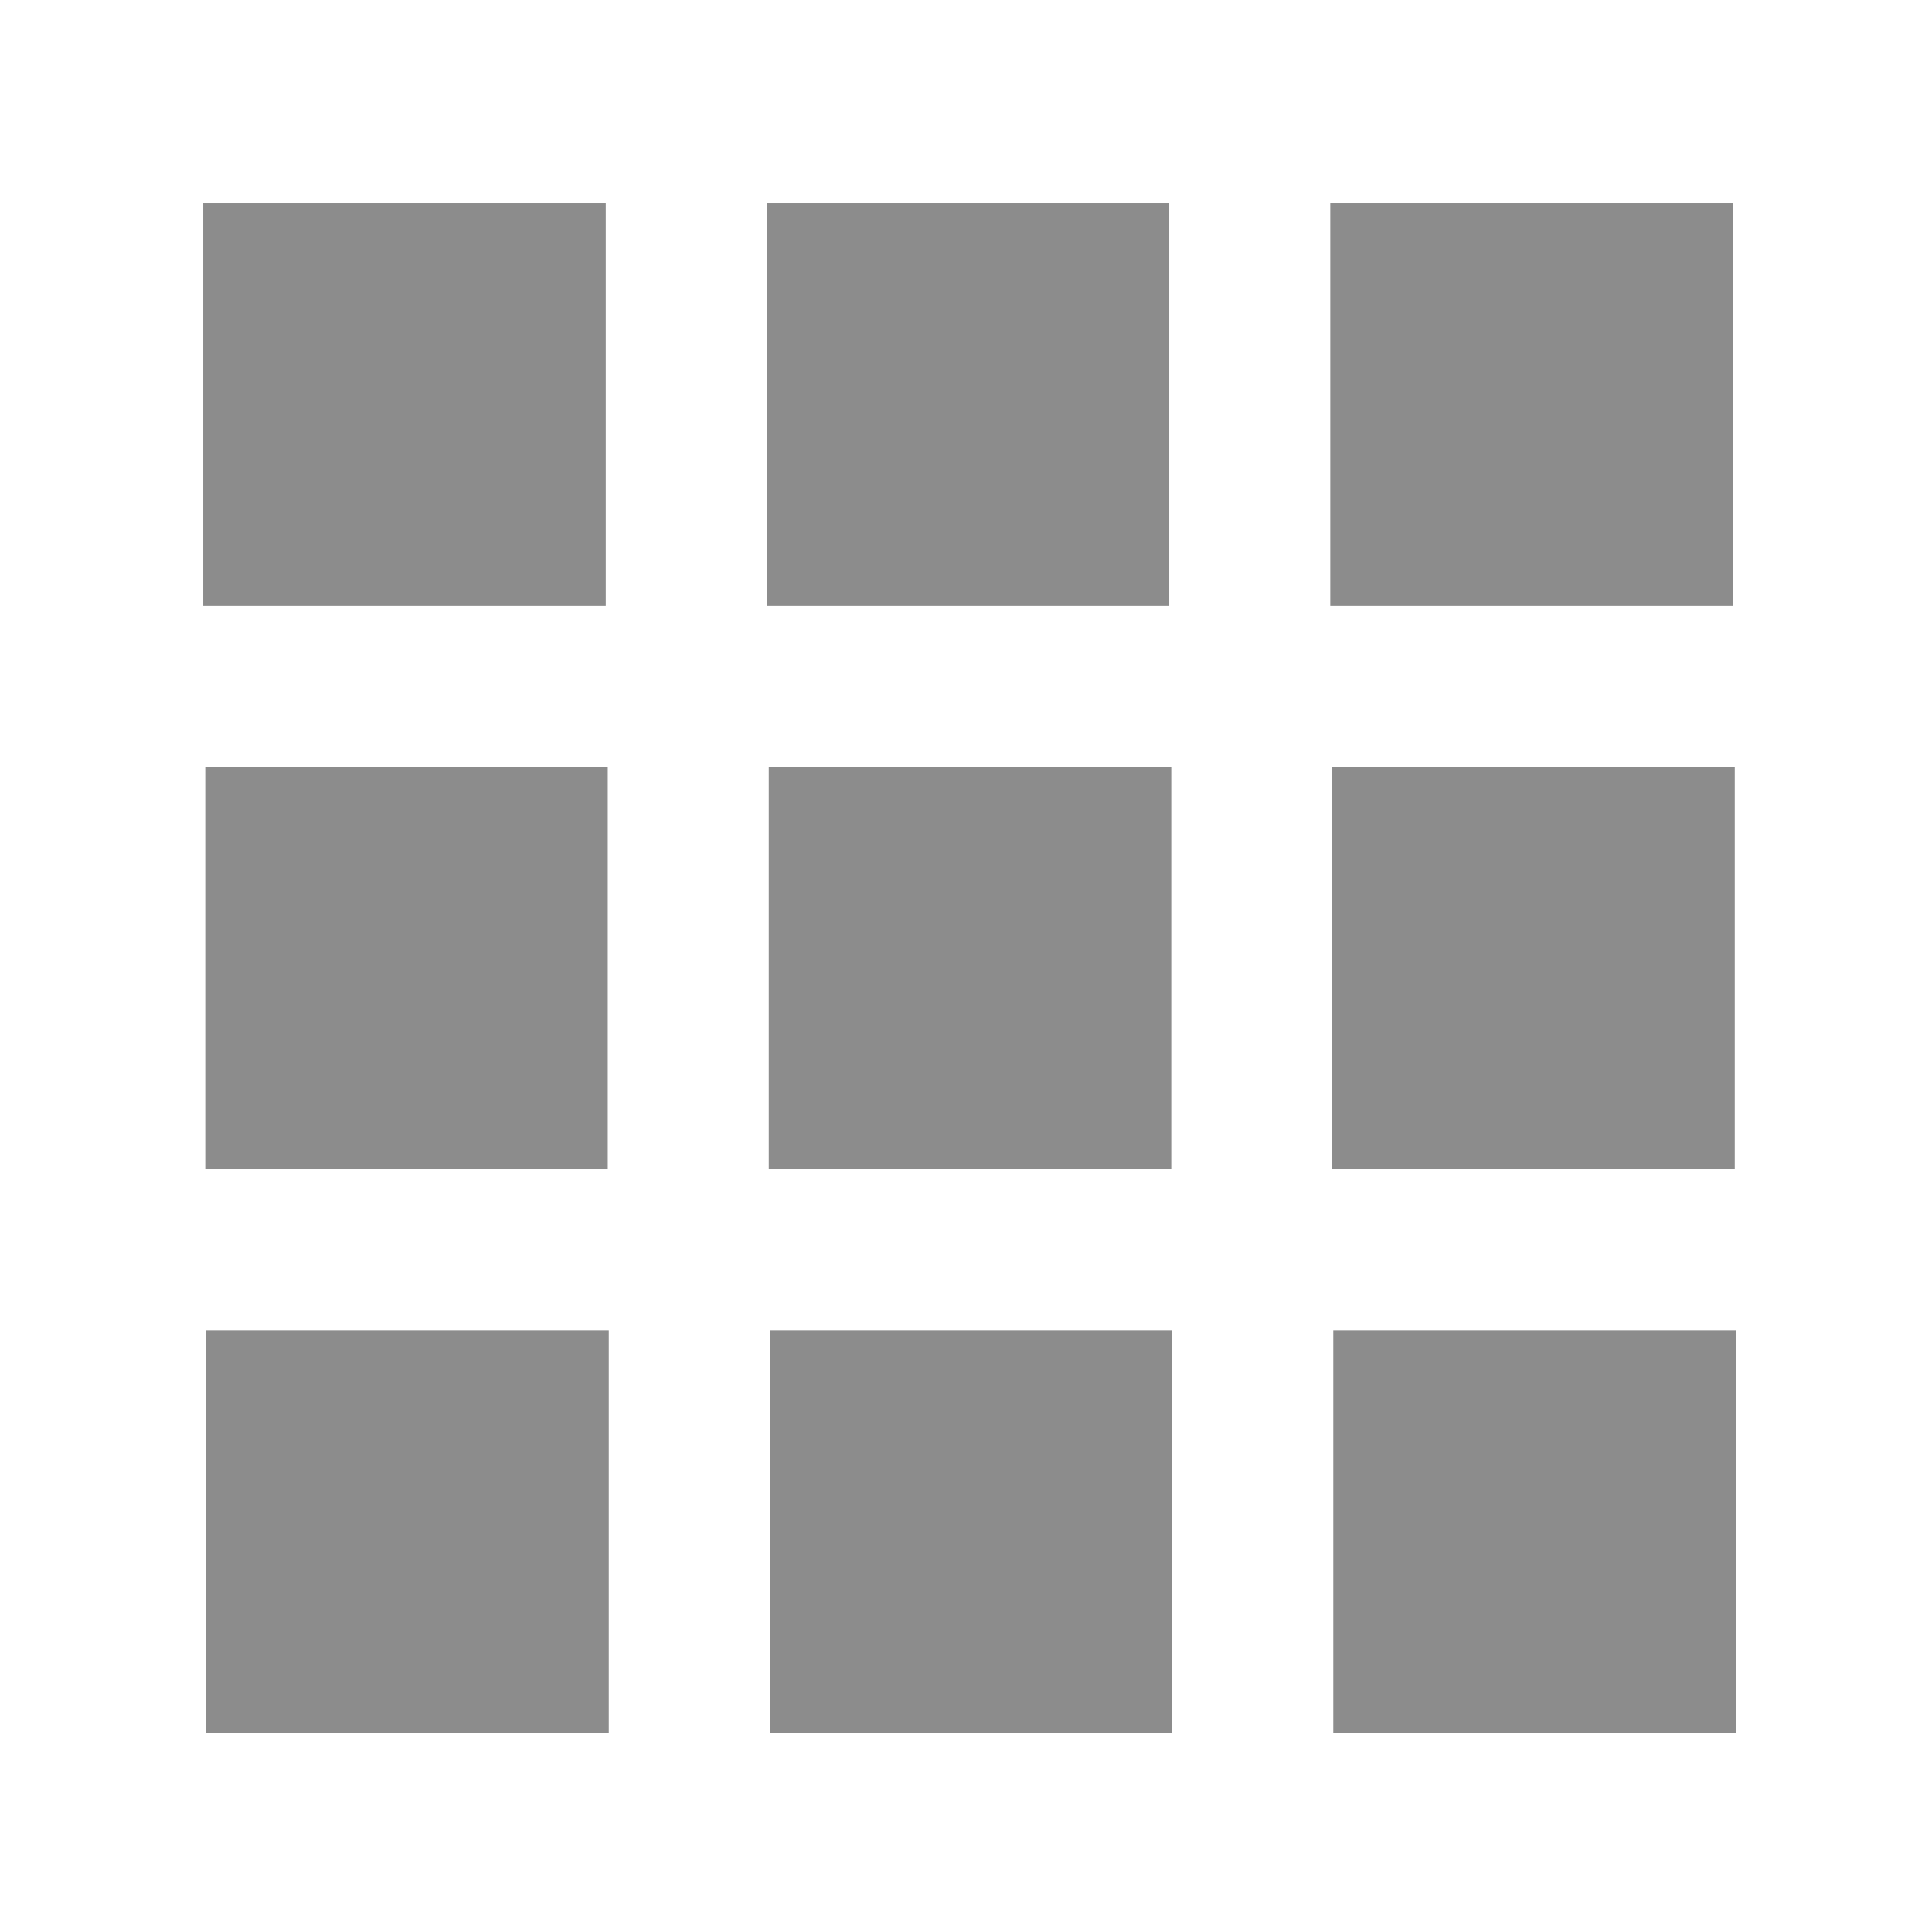
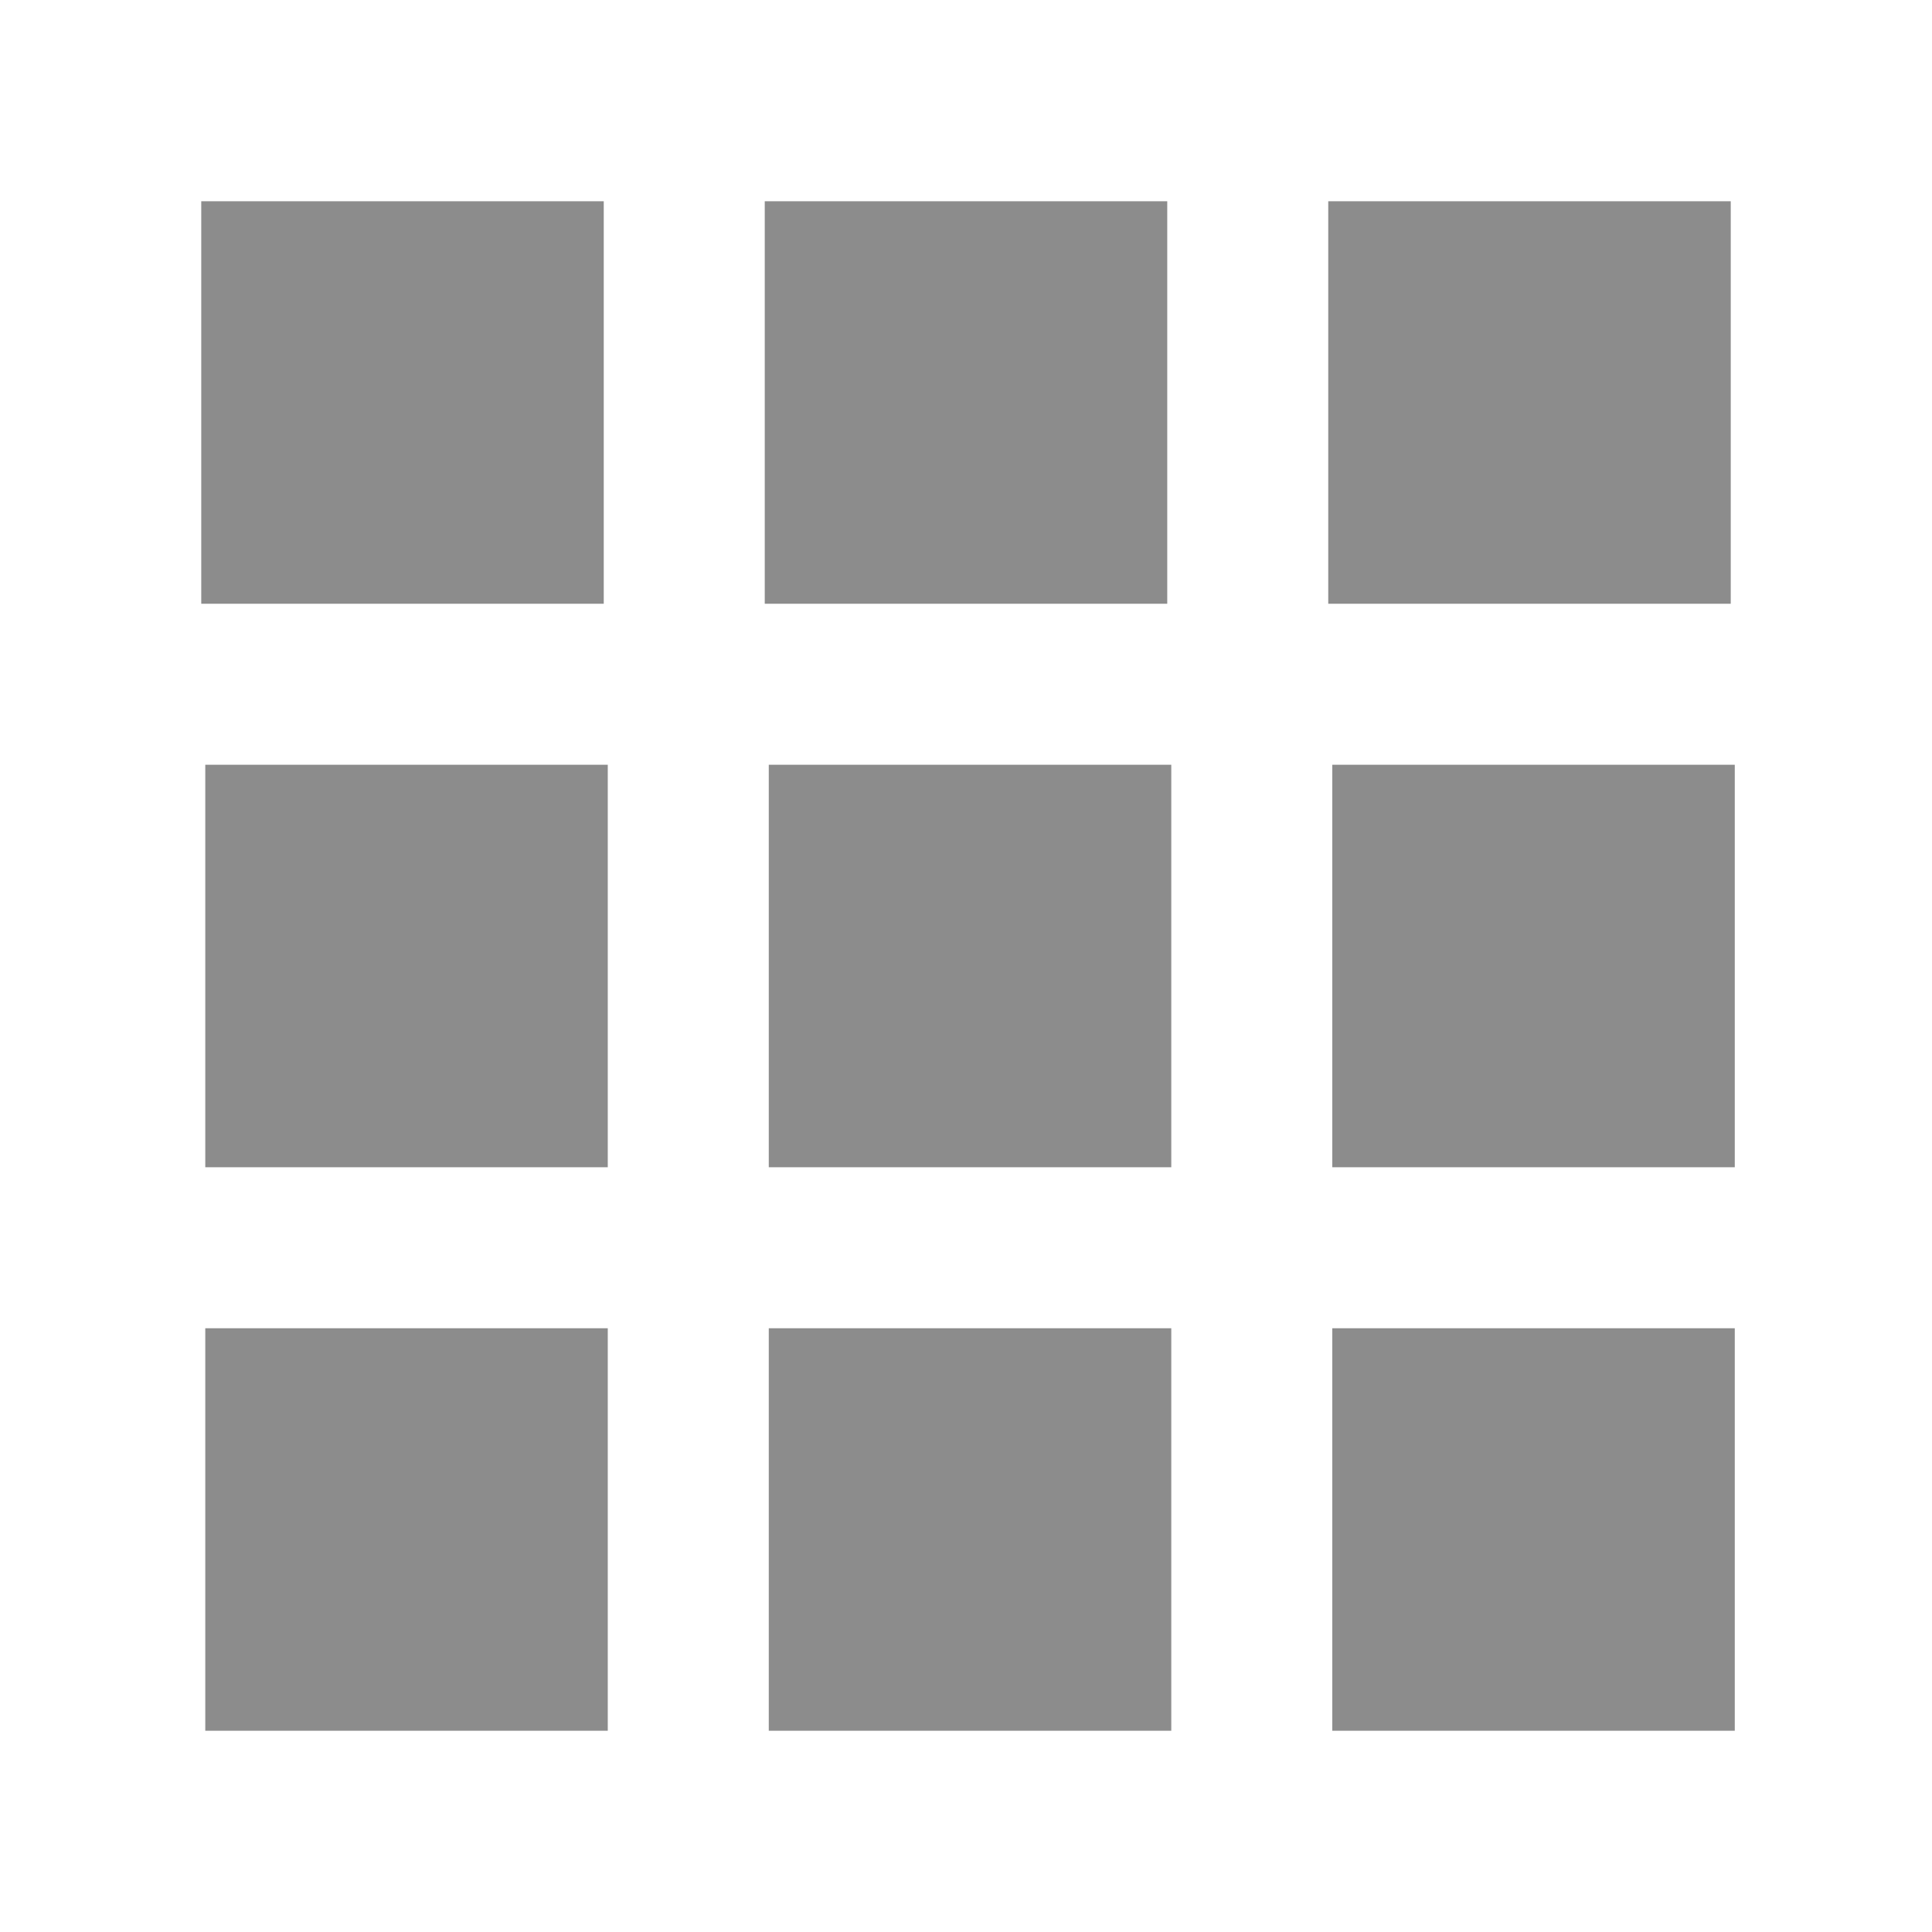
<svg xmlns="http://www.w3.org/2000/svg" version="1.1" id="Layer_1" x="0px" y="0px" width="480px" height="480px" viewBox="0 0 480 480" enable-background="new 0 0 480 480" xml:space="preserve">
-   <rect x="50.5" y="50.5" fill="#8C8C8C" width="100" height="100" />
-   <rect x="190.5" y="50.5" fill="#8C8C8C" width="100" height="100" />
-   <rect x="330.5" y="50.5" fill="#8C8C8C" width="100" height="100" />
-   <rect x="51" y="190.5" fill="#8C8C8C" width="100" height="100" />
-   <rect x="191" y="190.5" fill="#8C8C8C" width="100" height="100" />
-   <rect x="331" y="190.5" fill="#8C8C8C" width="100" height="100" />
-   <rect x="51.25" y="330.5" fill="#8C8C8C" width="100" height="100" />
-   <rect x="191.25" y="330.5" fill="#8C8C8C" width="100" height="100" />
-   <rect x="331.25" y="330.5" fill="#8C8C8C" width="100" height="100" />
+   <rect x="50" y="50" fill="#8C8C8C" width="100" height="100" />
+   <rect x="190" y="50" fill="#8C8C8C" width="100" height="100" />
+   <rect x="330" y="50" fill="#8C8C8C" width="100" height="100" />
+   <rect x="51" y="190" fill="#8C8C8C" width="100" height="100" />
+   <rect x="191" y="190" fill="#8C8C8C" width="100" height="100" />
+   <rect x="331" y="190" fill="#8C8C8C" width="100" height="100" />
+   <rect x="51" y="330" fill="#8C8C8C" width="100" height="100" />
+   <rect x="191" y="330" fill="#8C8C8C" width="100" height="100" />
+   <rect x="331" y="330" fill="#8C8C8C" width="100" height="100" />
</svg>
